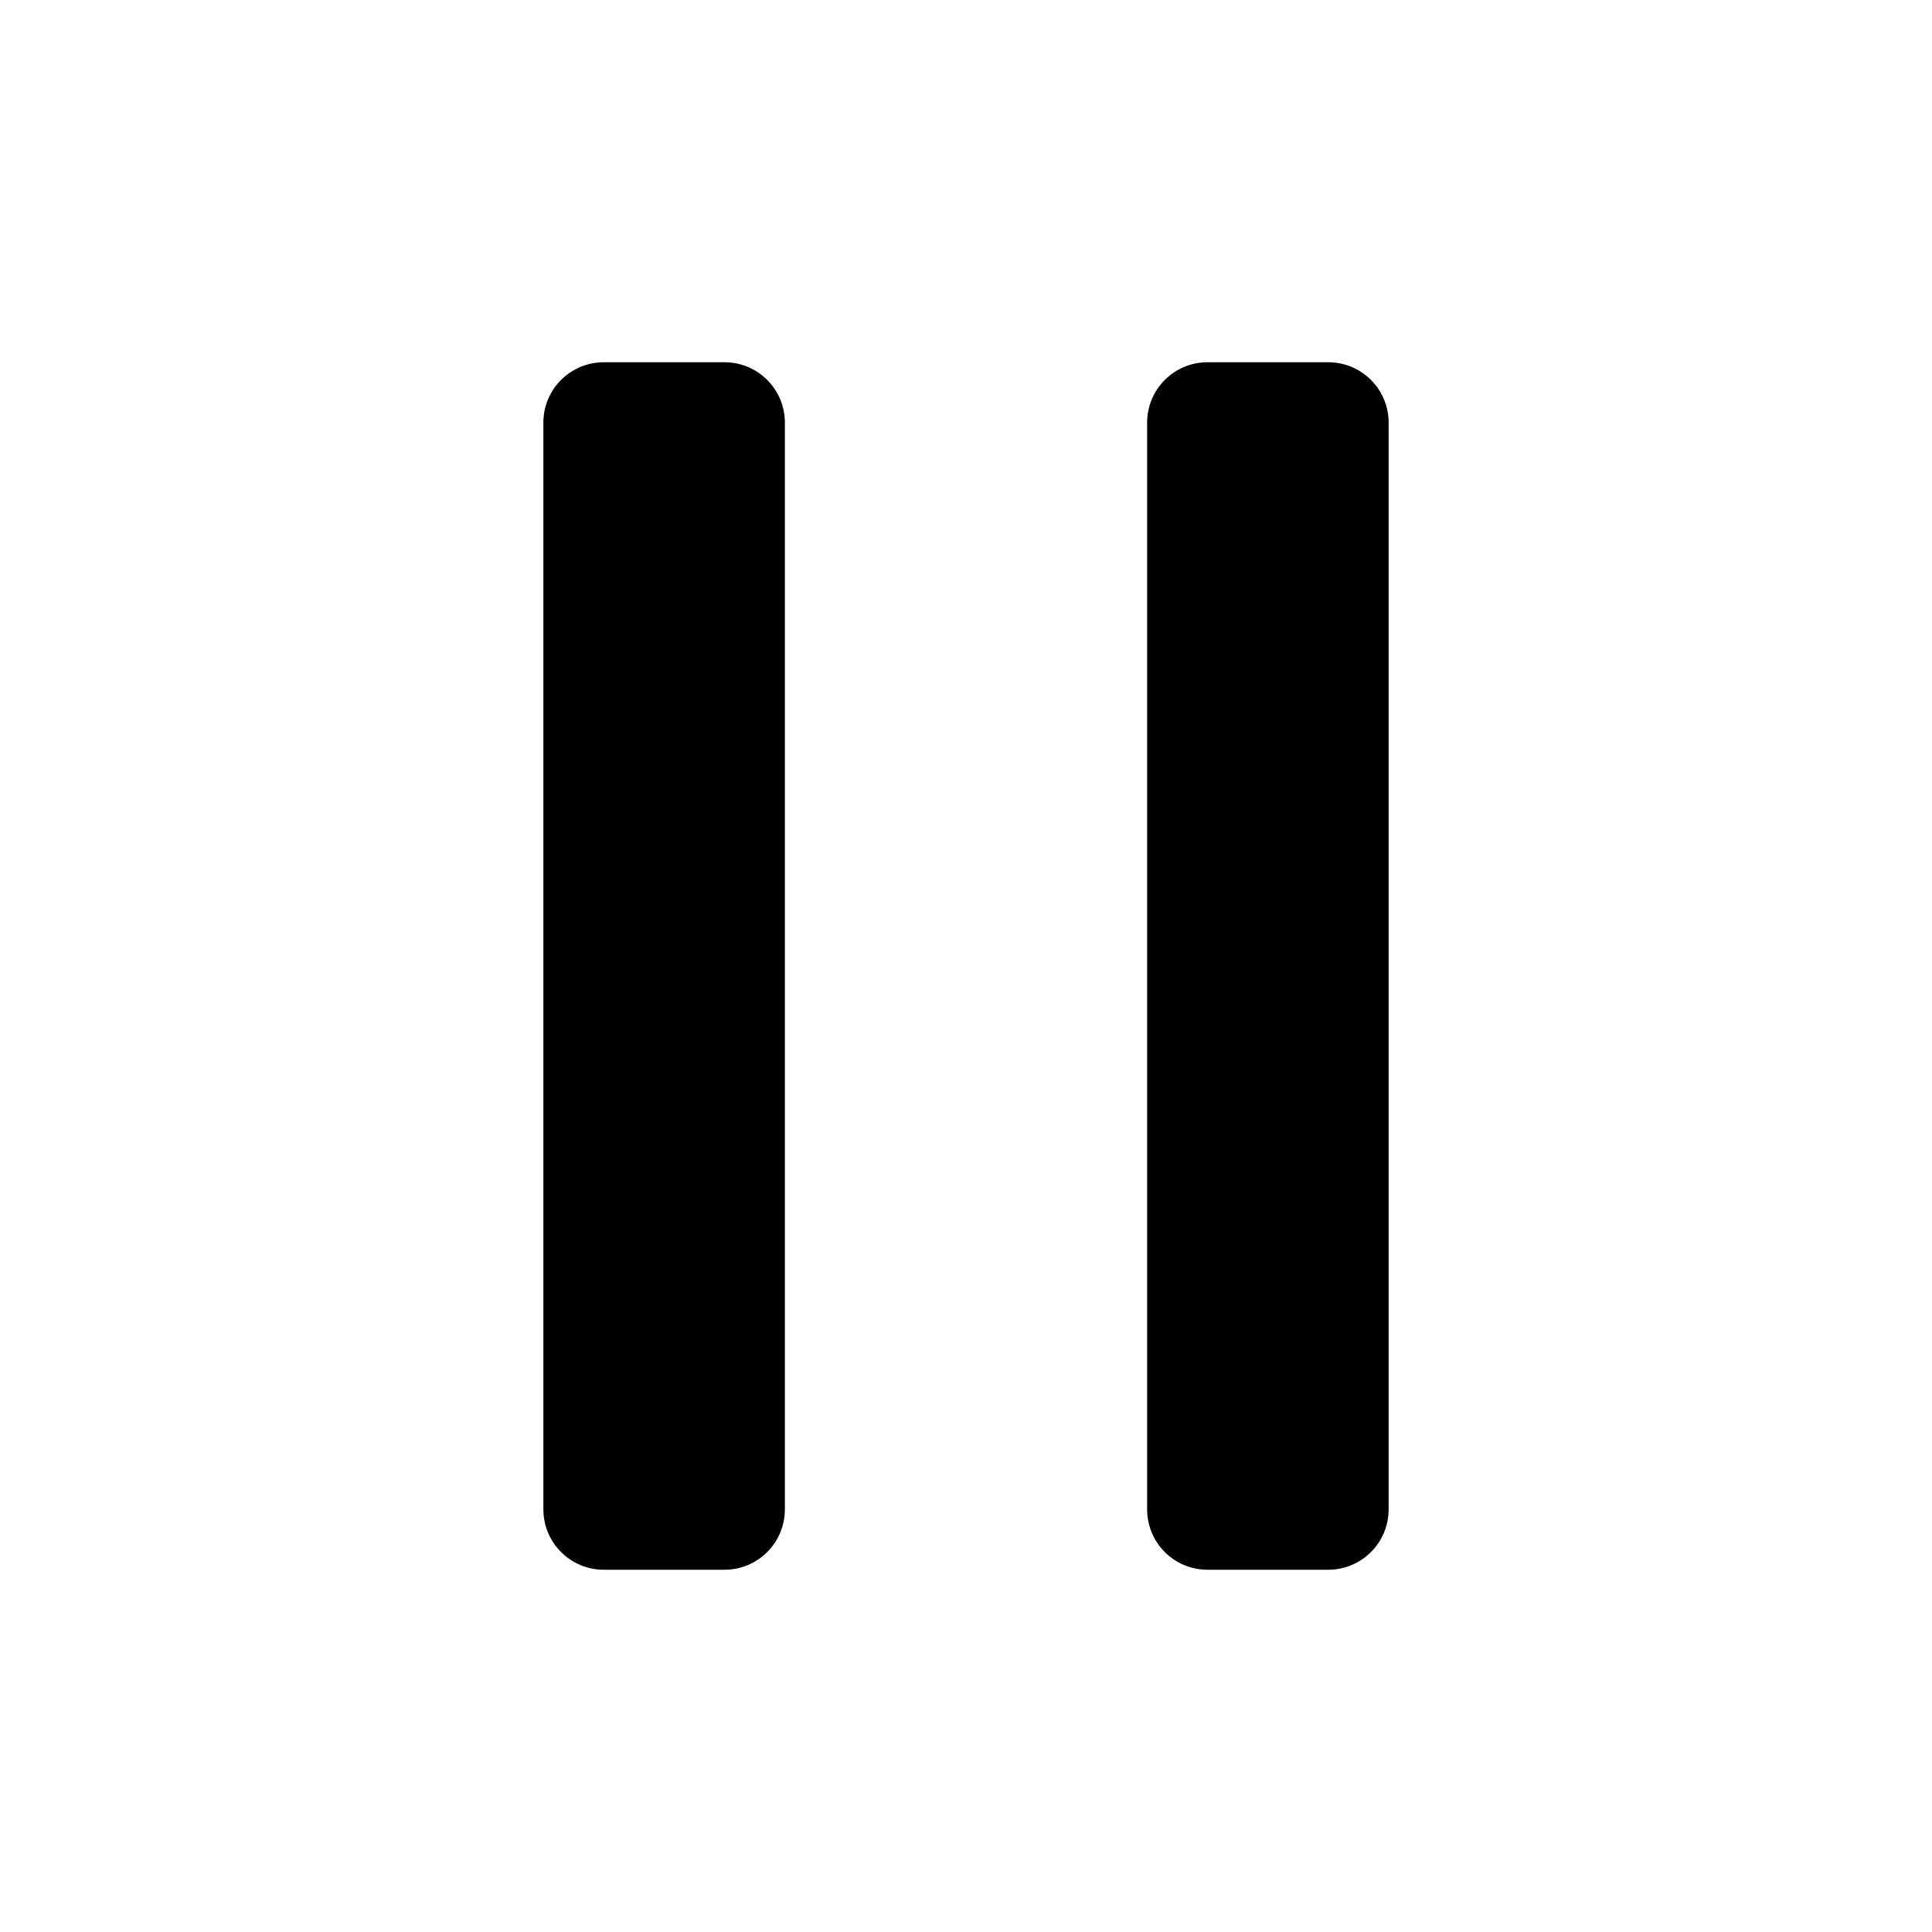
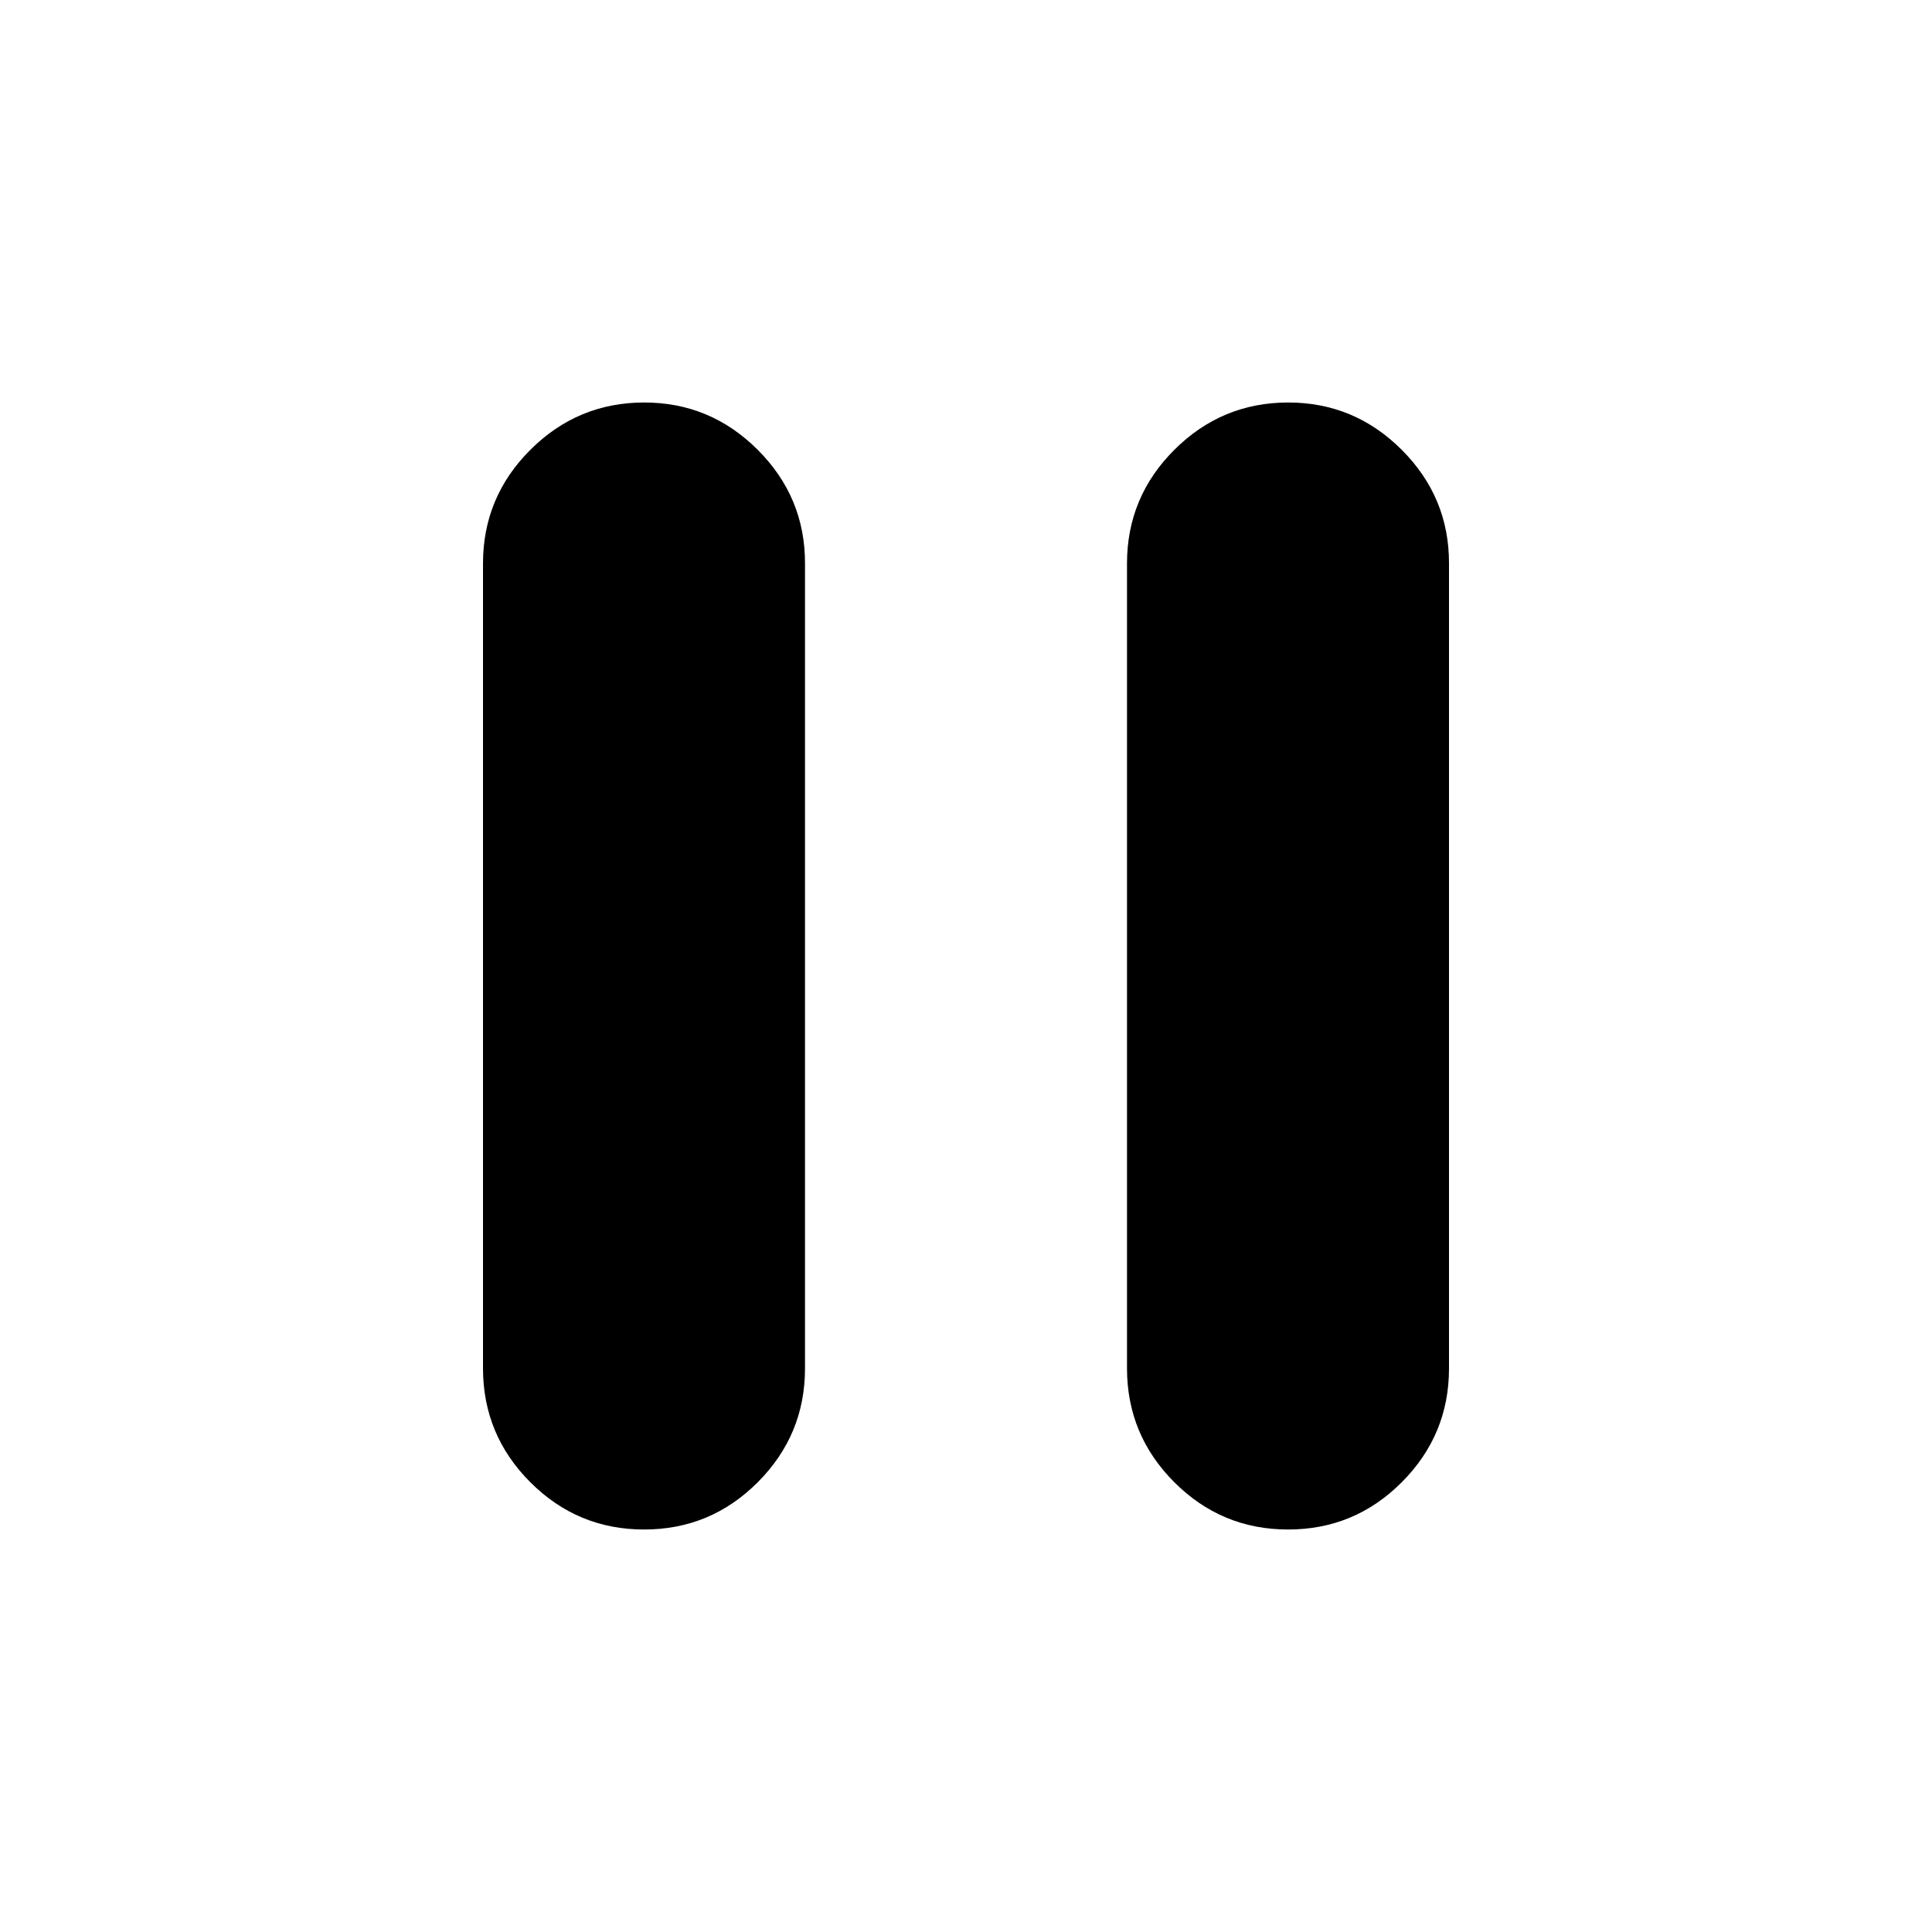
- <svg xmlns="http://www.w3.org/2000/svg" viewBox="0 0 24 24" fill="currentColor">
-   <path fill-rule="evenodd" d="M6.75 5.25a.75.75 0 0 1 .75-.75H9a.75.75 0 0 1 .75.75v13.5a.75.75 0 0 1-.75.75H7.5a.75.75 0 0 1-.75-.75V5.25Zm7.5 0A.75.75 0 0 1 15 4.5h1.5a.75.75 0 0 1 .75.75v13.5a.75.75 0 0 1-.75.75H15a.75.75 0 0 1-.75-.75V5.25Z" clip-rule="evenodd" />
+ <svg xmlns="http://www.w3.org/2000/svg" viewBox="0 0 24 24">
+   <path d="M0 0h24v24H0z" fill="none" />
+   <path fill="currentColor" d="M16 19q-.825 0-1.412-.587T14 17V7q0-.825.588-1.412T16 5t1.413.588T18 7v10q0 .825-.587 1.413T16 19m-8 0q-.825 0-1.412-.587T6 17V7q0-.825.588-1.412T8 5t1.413.588T10 7v10q0 .825-.587 1.413T8 19" />
</svg>
